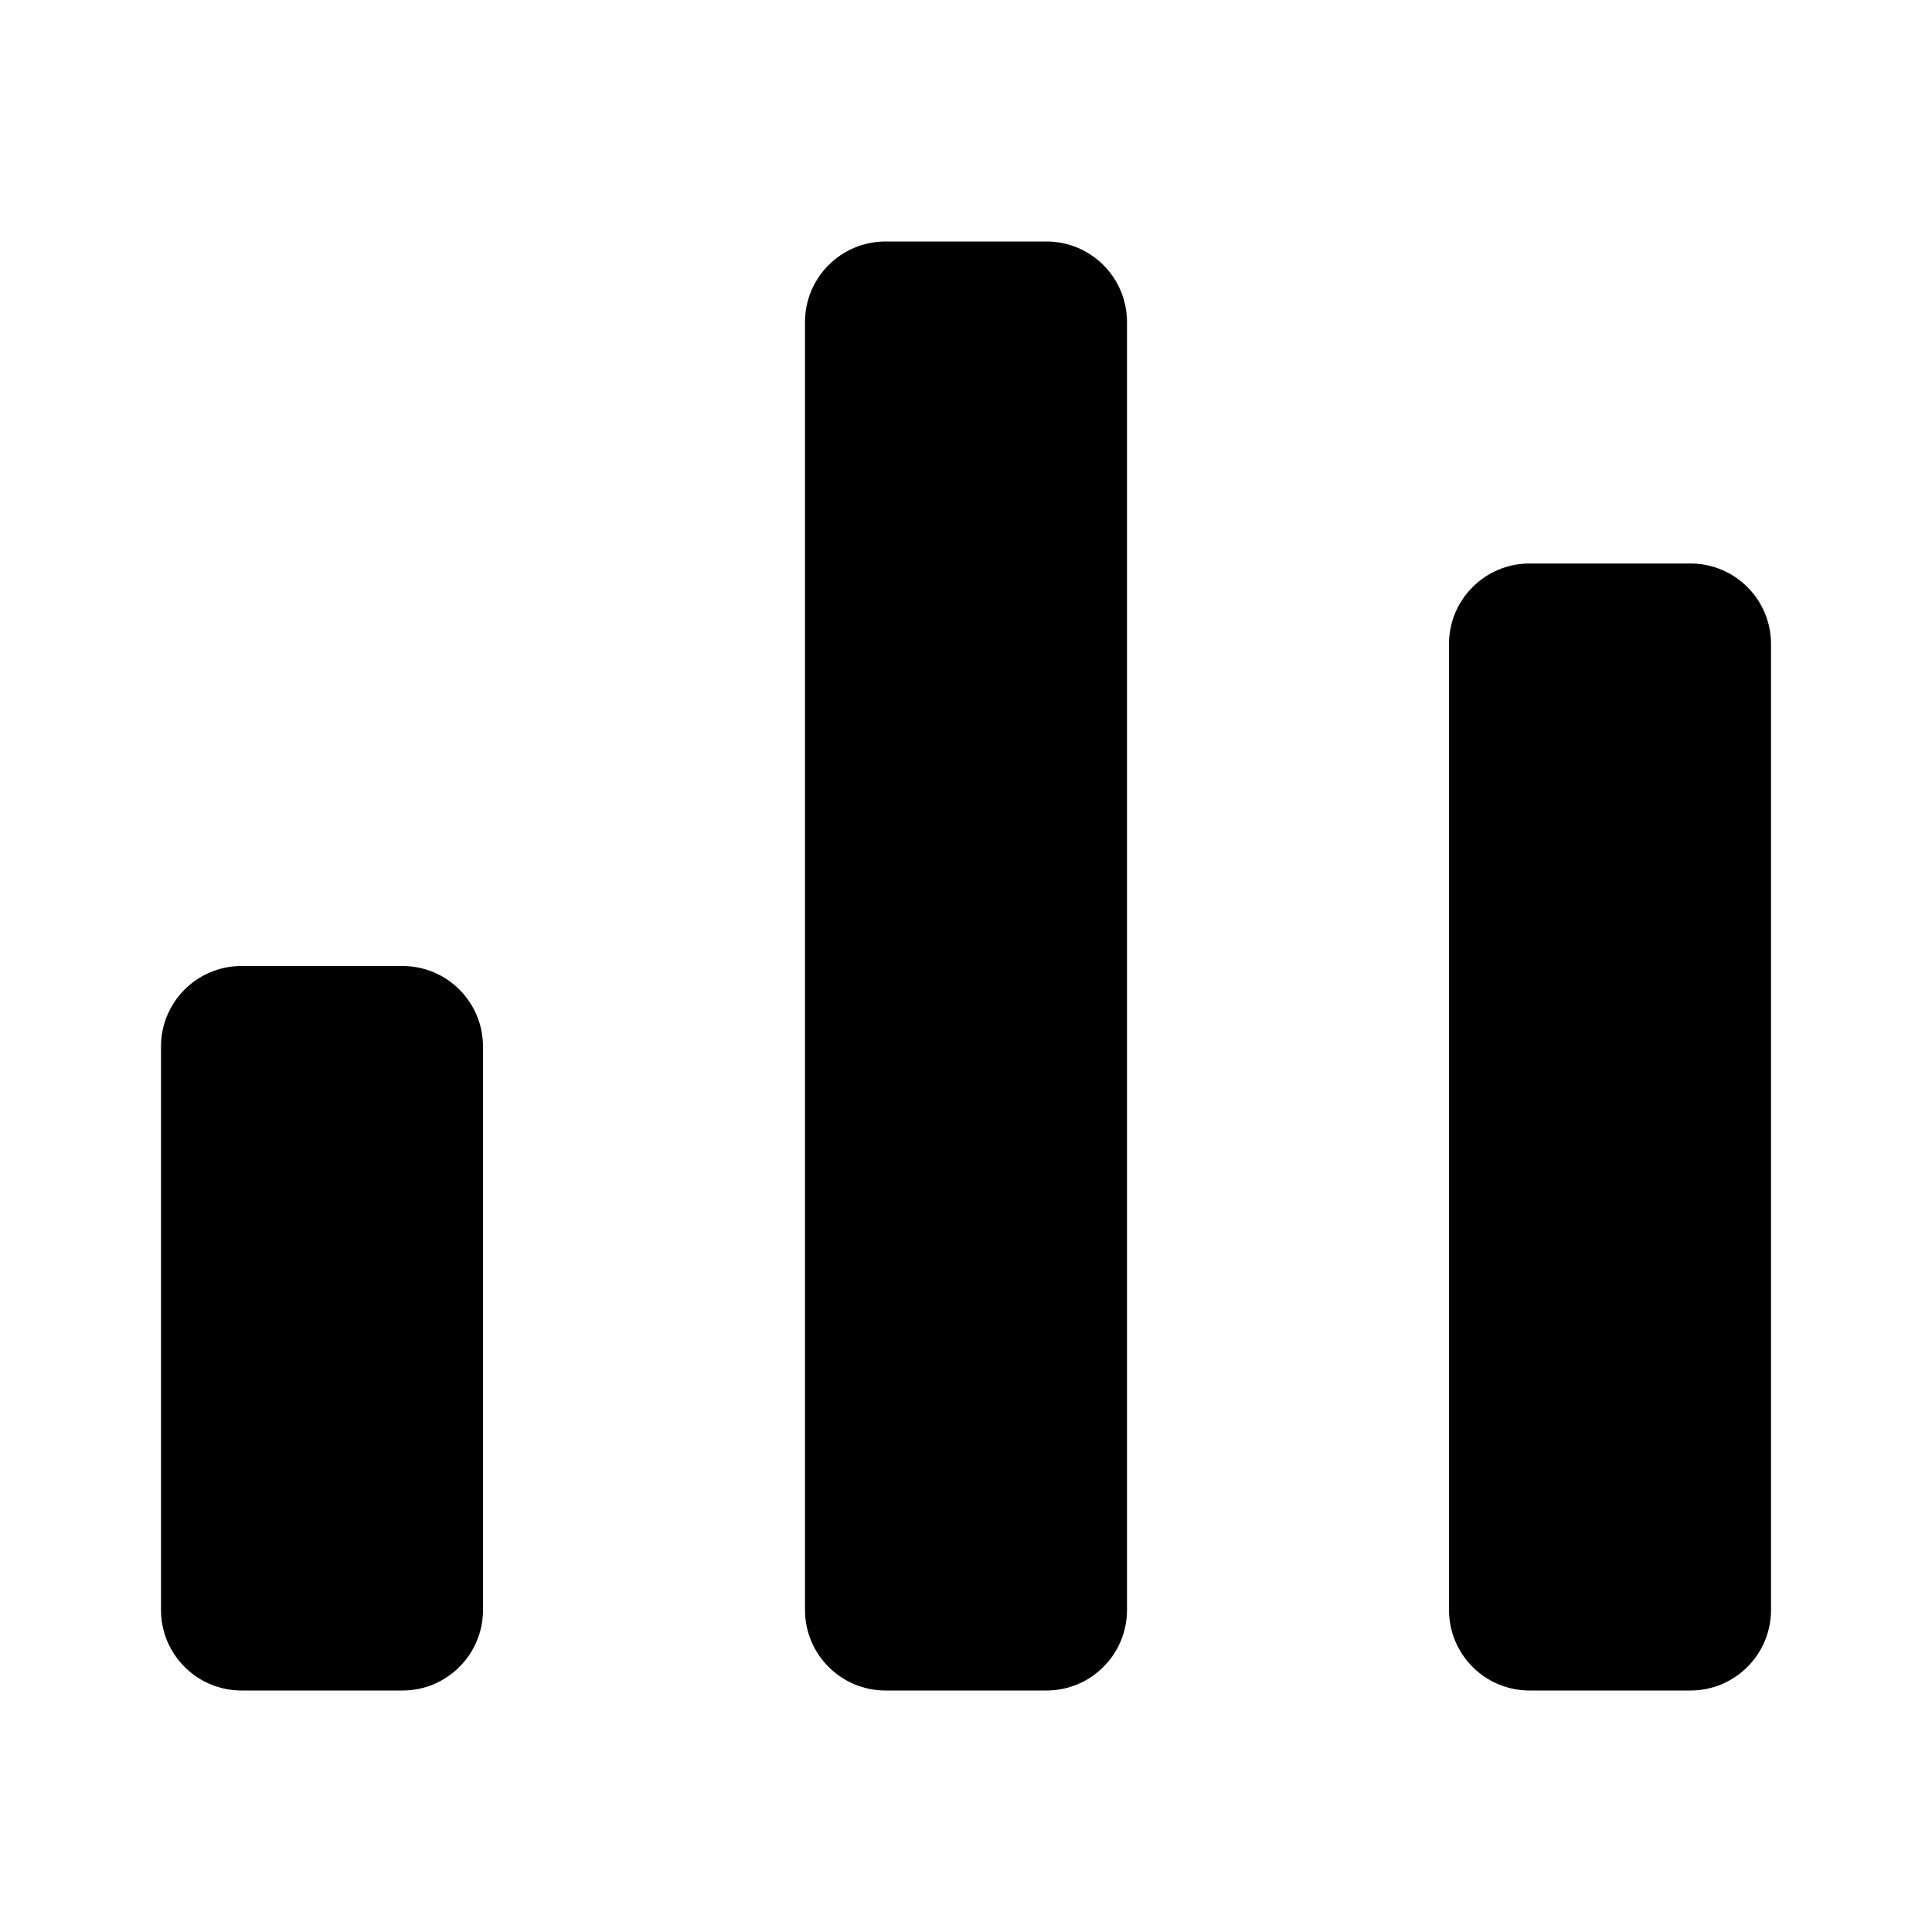
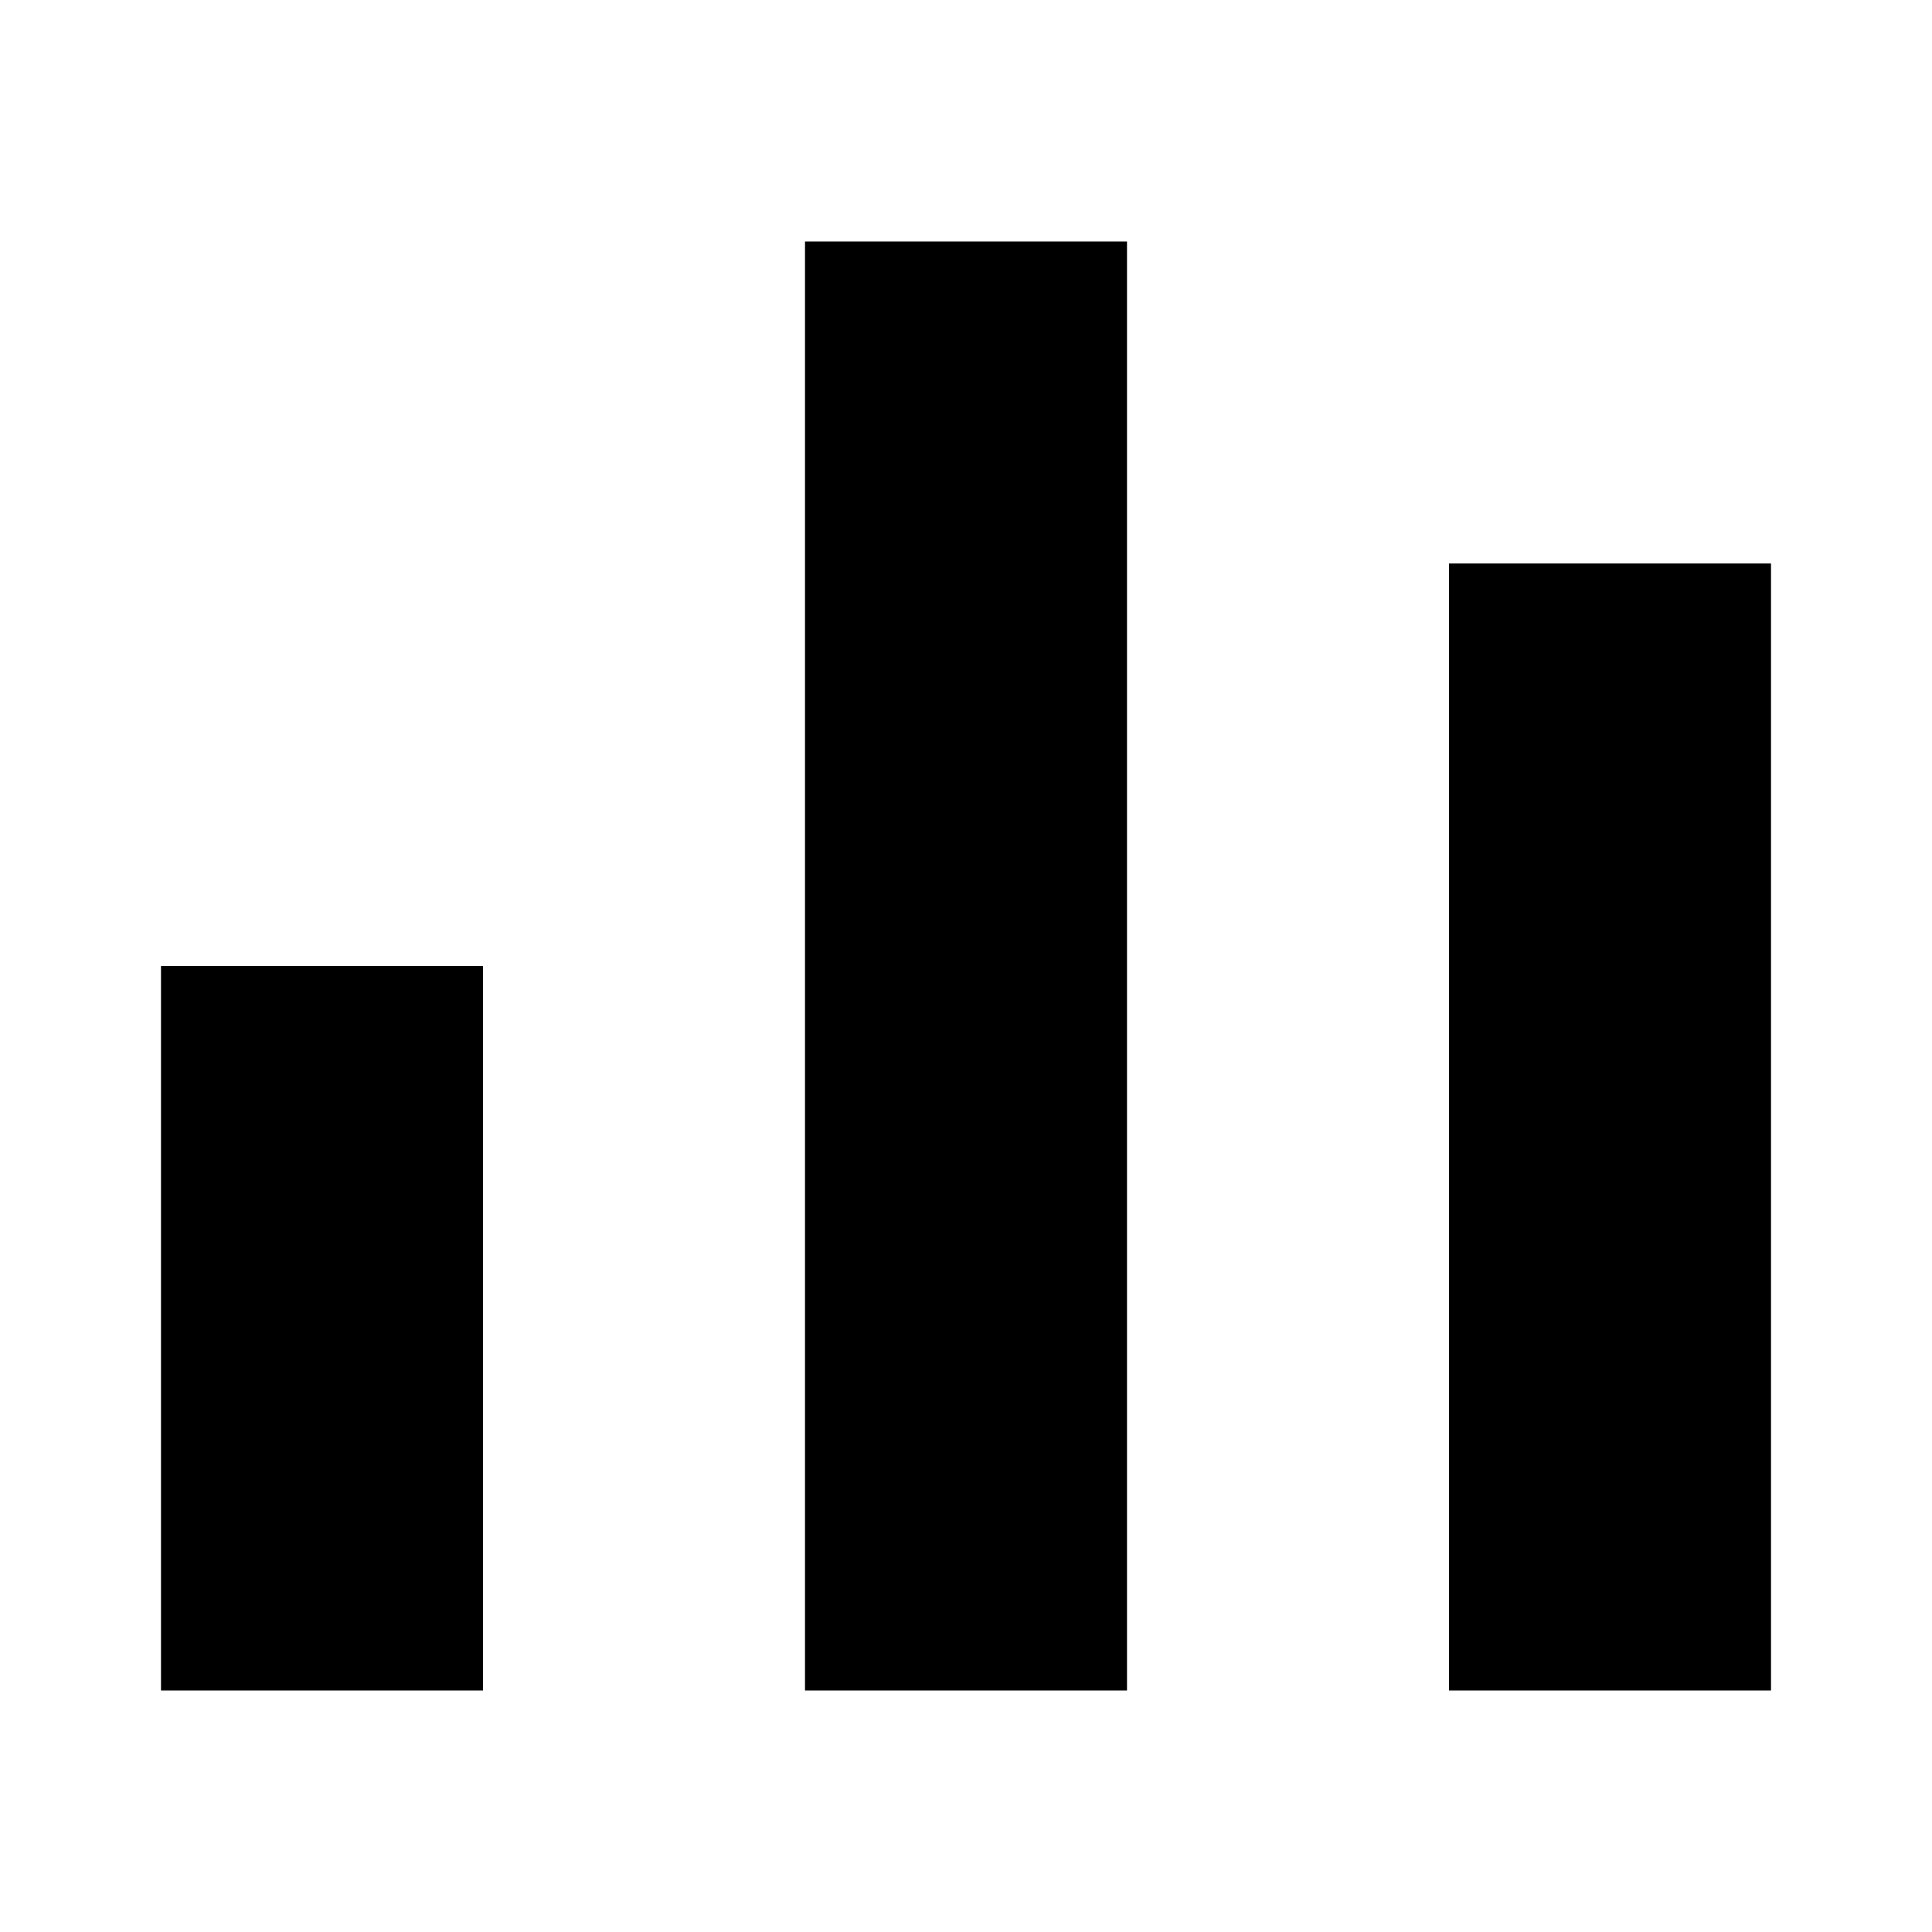
<svg xmlns="http://www.w3.org/2000/svg" width="24" height="24" viewBox="0 0 24 24">
-   <path d="M2 13L2 20C2 20.552 2.448 21 3 21L5 21C5.552 21 6 20.552 6 20L6 13C6 12.448 5.552 12 5 12L3 12C2.448 12 2 12.448 2 13zM10 4L10 20C10 20.552 10.448 21 11 21L13 21C13.552 21 14 20.552 14 20L14 4C14 3.448 13.552 3 13 3L11 3C10.448 3 10 3.448 10 4zM18 8L18 20C18 20.552 18.448 21 19 21L21 21C21.552 21 22 20.552 22 20L22 8C22 7.448 21.552 7 21 7L19 7C18.448 7 18 7.448 18 8z" />
+   <polygon points="2 12 2 21 6 21 6 12" />
+   <polygon points="18 7 18 21 22 21 22 7" />
+   <polygon points="10 3 10 21 14 21 14 3" />
</svg>
